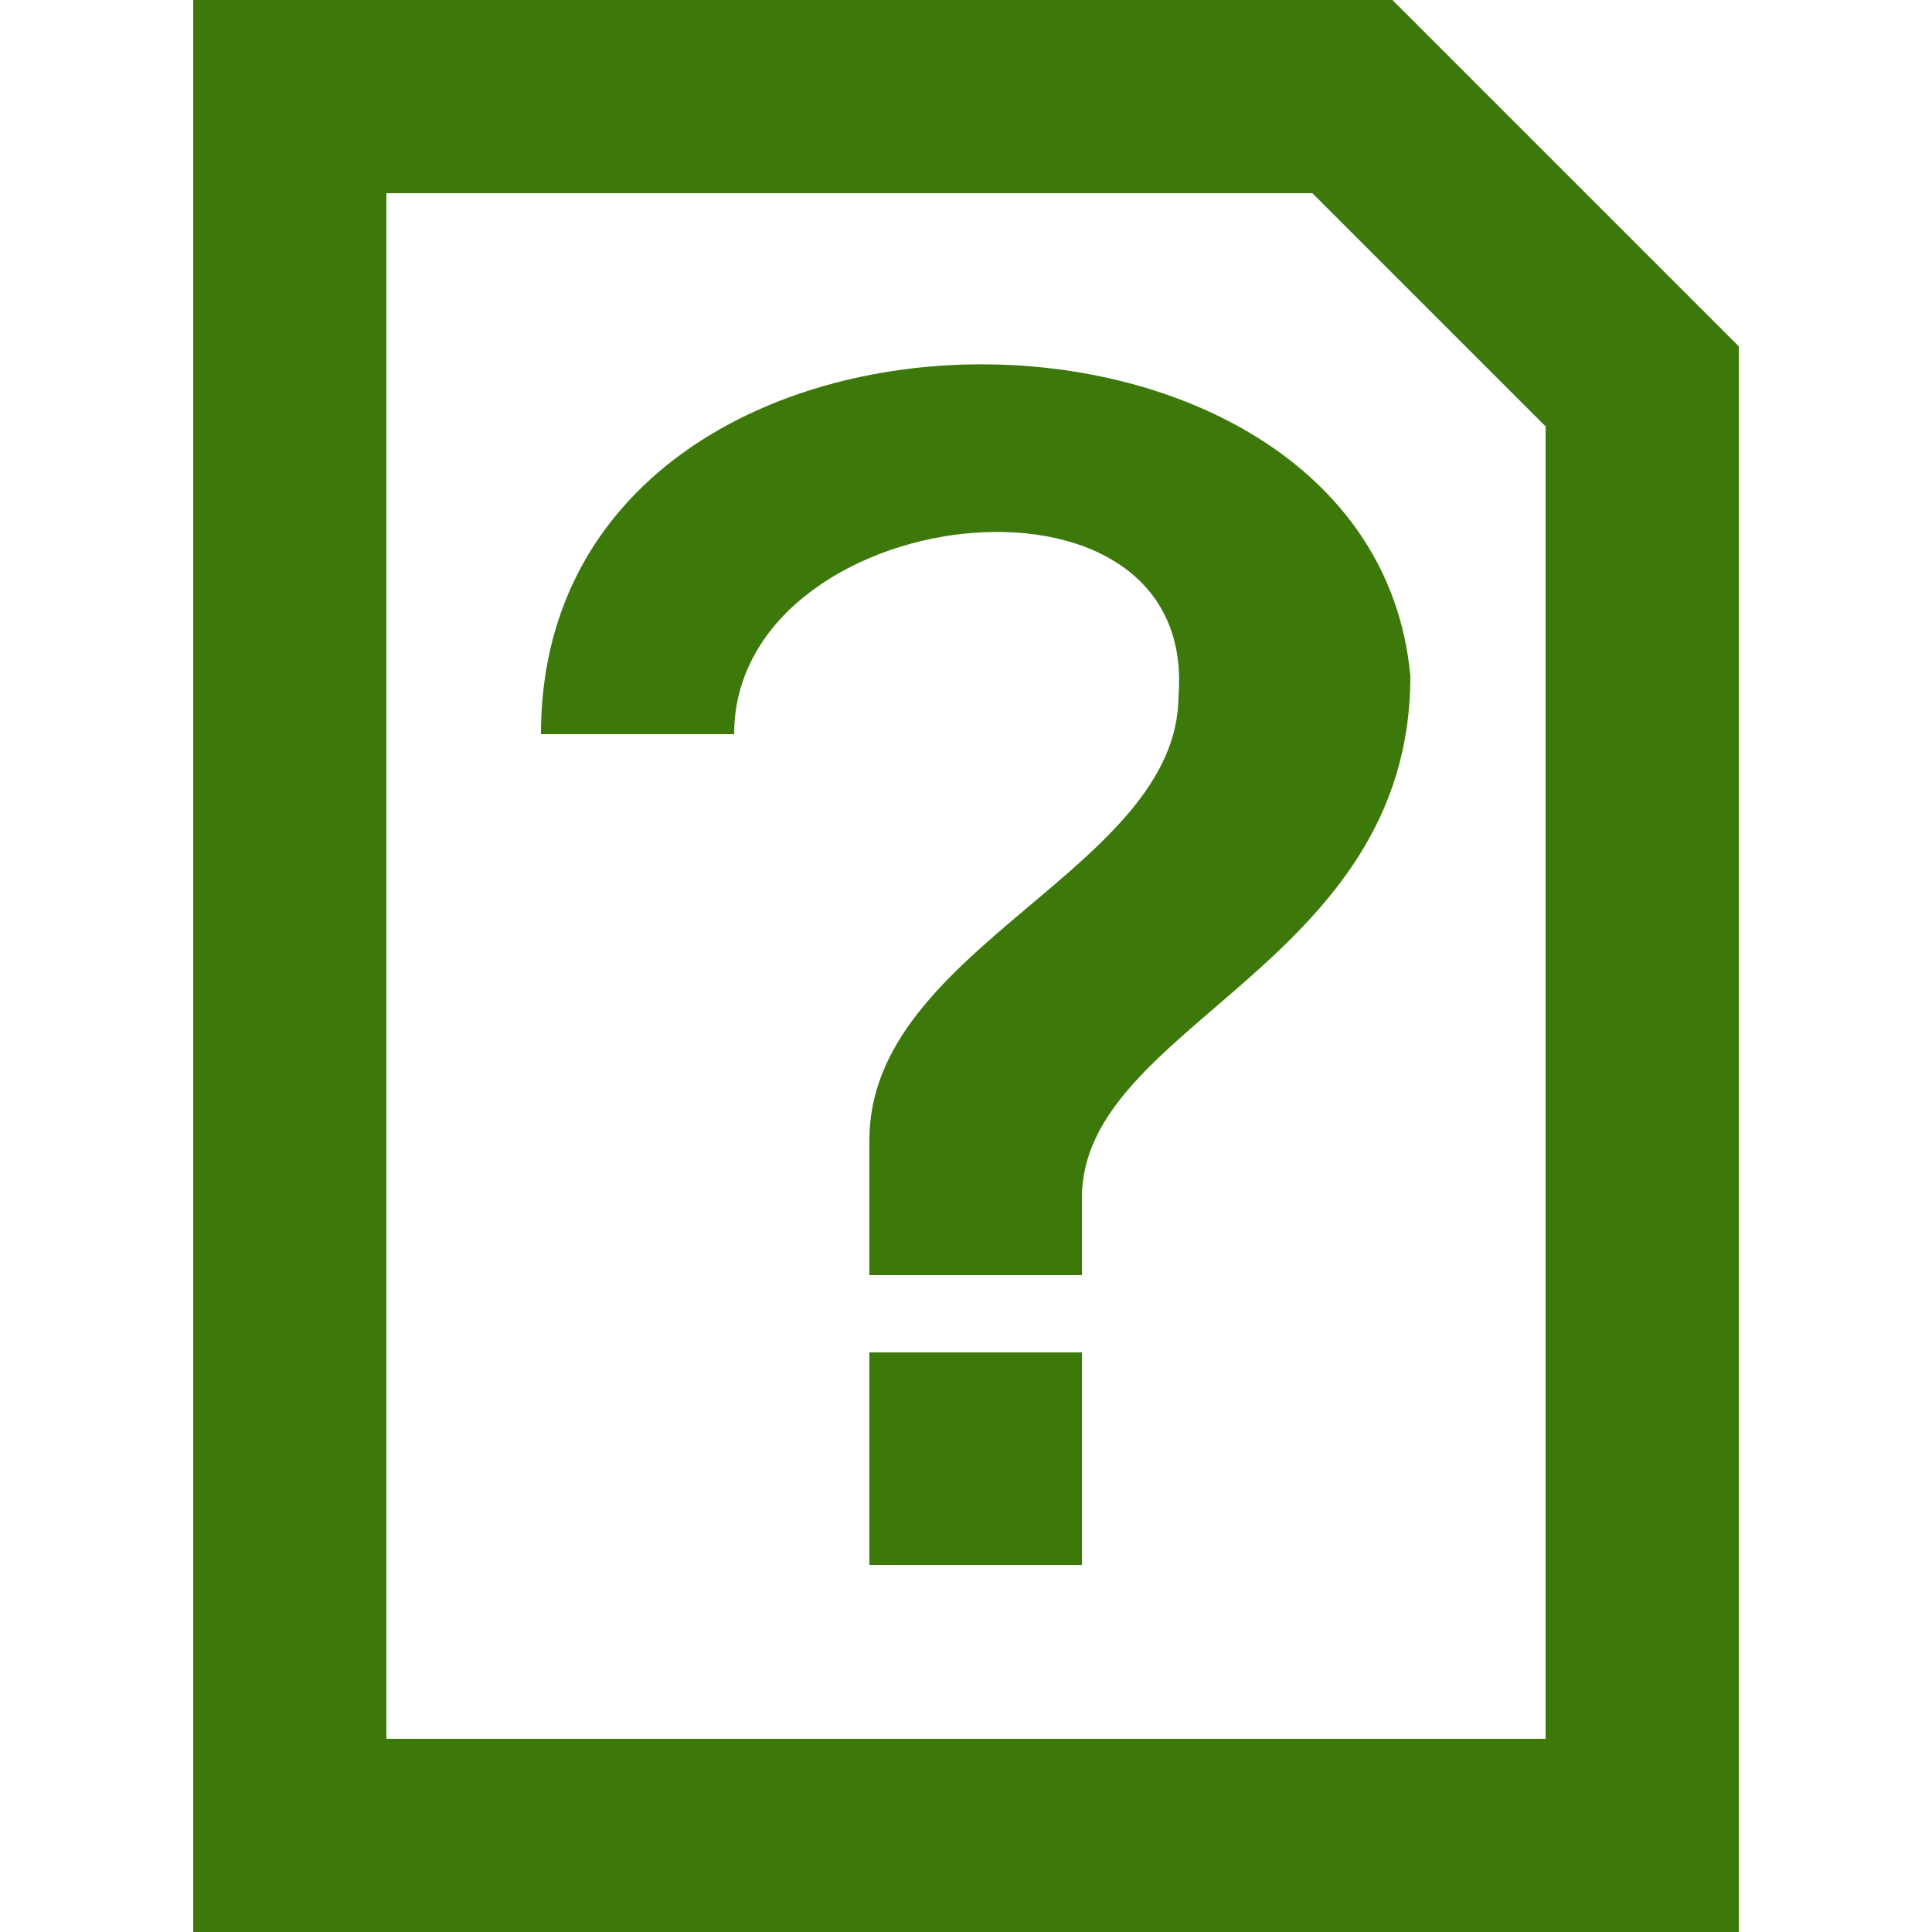
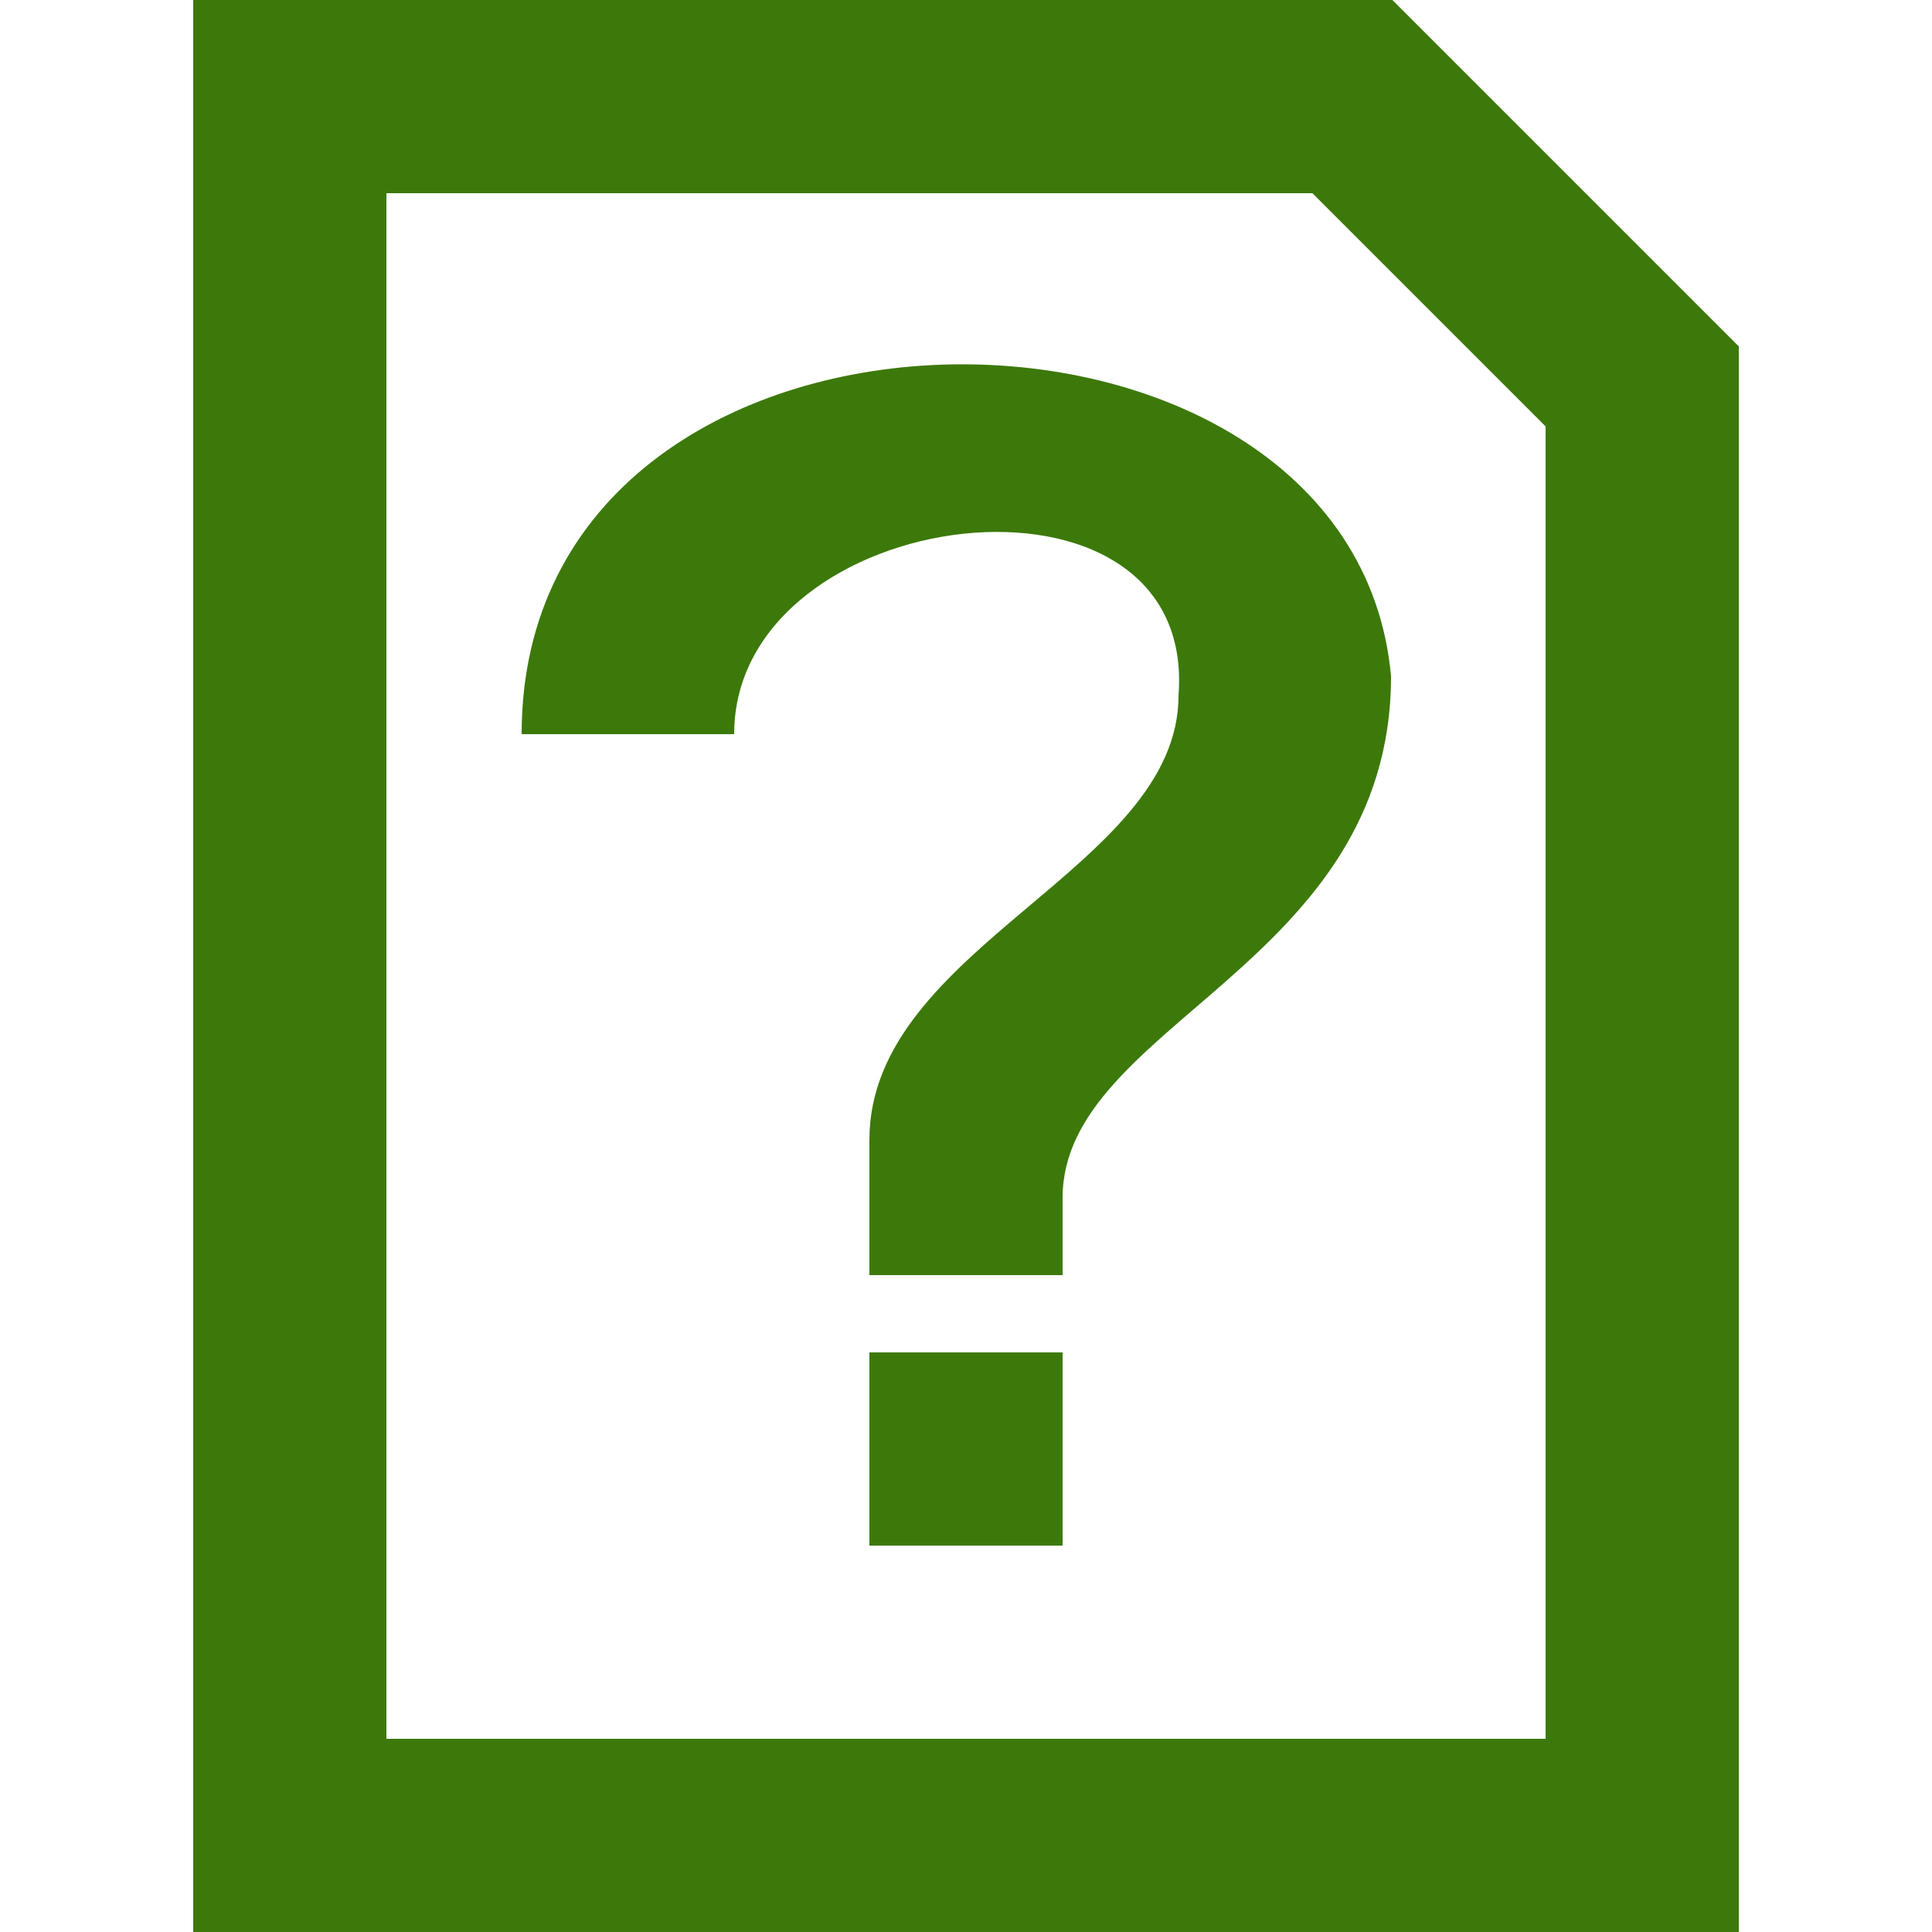
- <svg xmlns="http://www.w3.org/2000/svg" width="100" height="100" viewBox="0 0 100 100">
+ <svg xmlns="http://www.w3.org/2000/svg" viewBox="0 0 100 100">
  <path d="m15,5v90h70v-75l-15-15z" stroke-width="10" stroke="#3c790a" fill="none" />
-   <path d="M38,38c0-12,24-15,23-2c0,9-16,13-16,23v7h11v-4c0-9,17-12,17-27c-2-22-45-22-45,3zM45,70h11v11h-11" fill="#3c790a" />
+   <path d="m38,38c0-12,24-15,23-2c0,9-16,13-16,23v7h10v-4c0-9,17-12,17-27c-2-22-45-22-45,3zm7,32h10v10h-10" fill="#3c790a" />
</svg>
